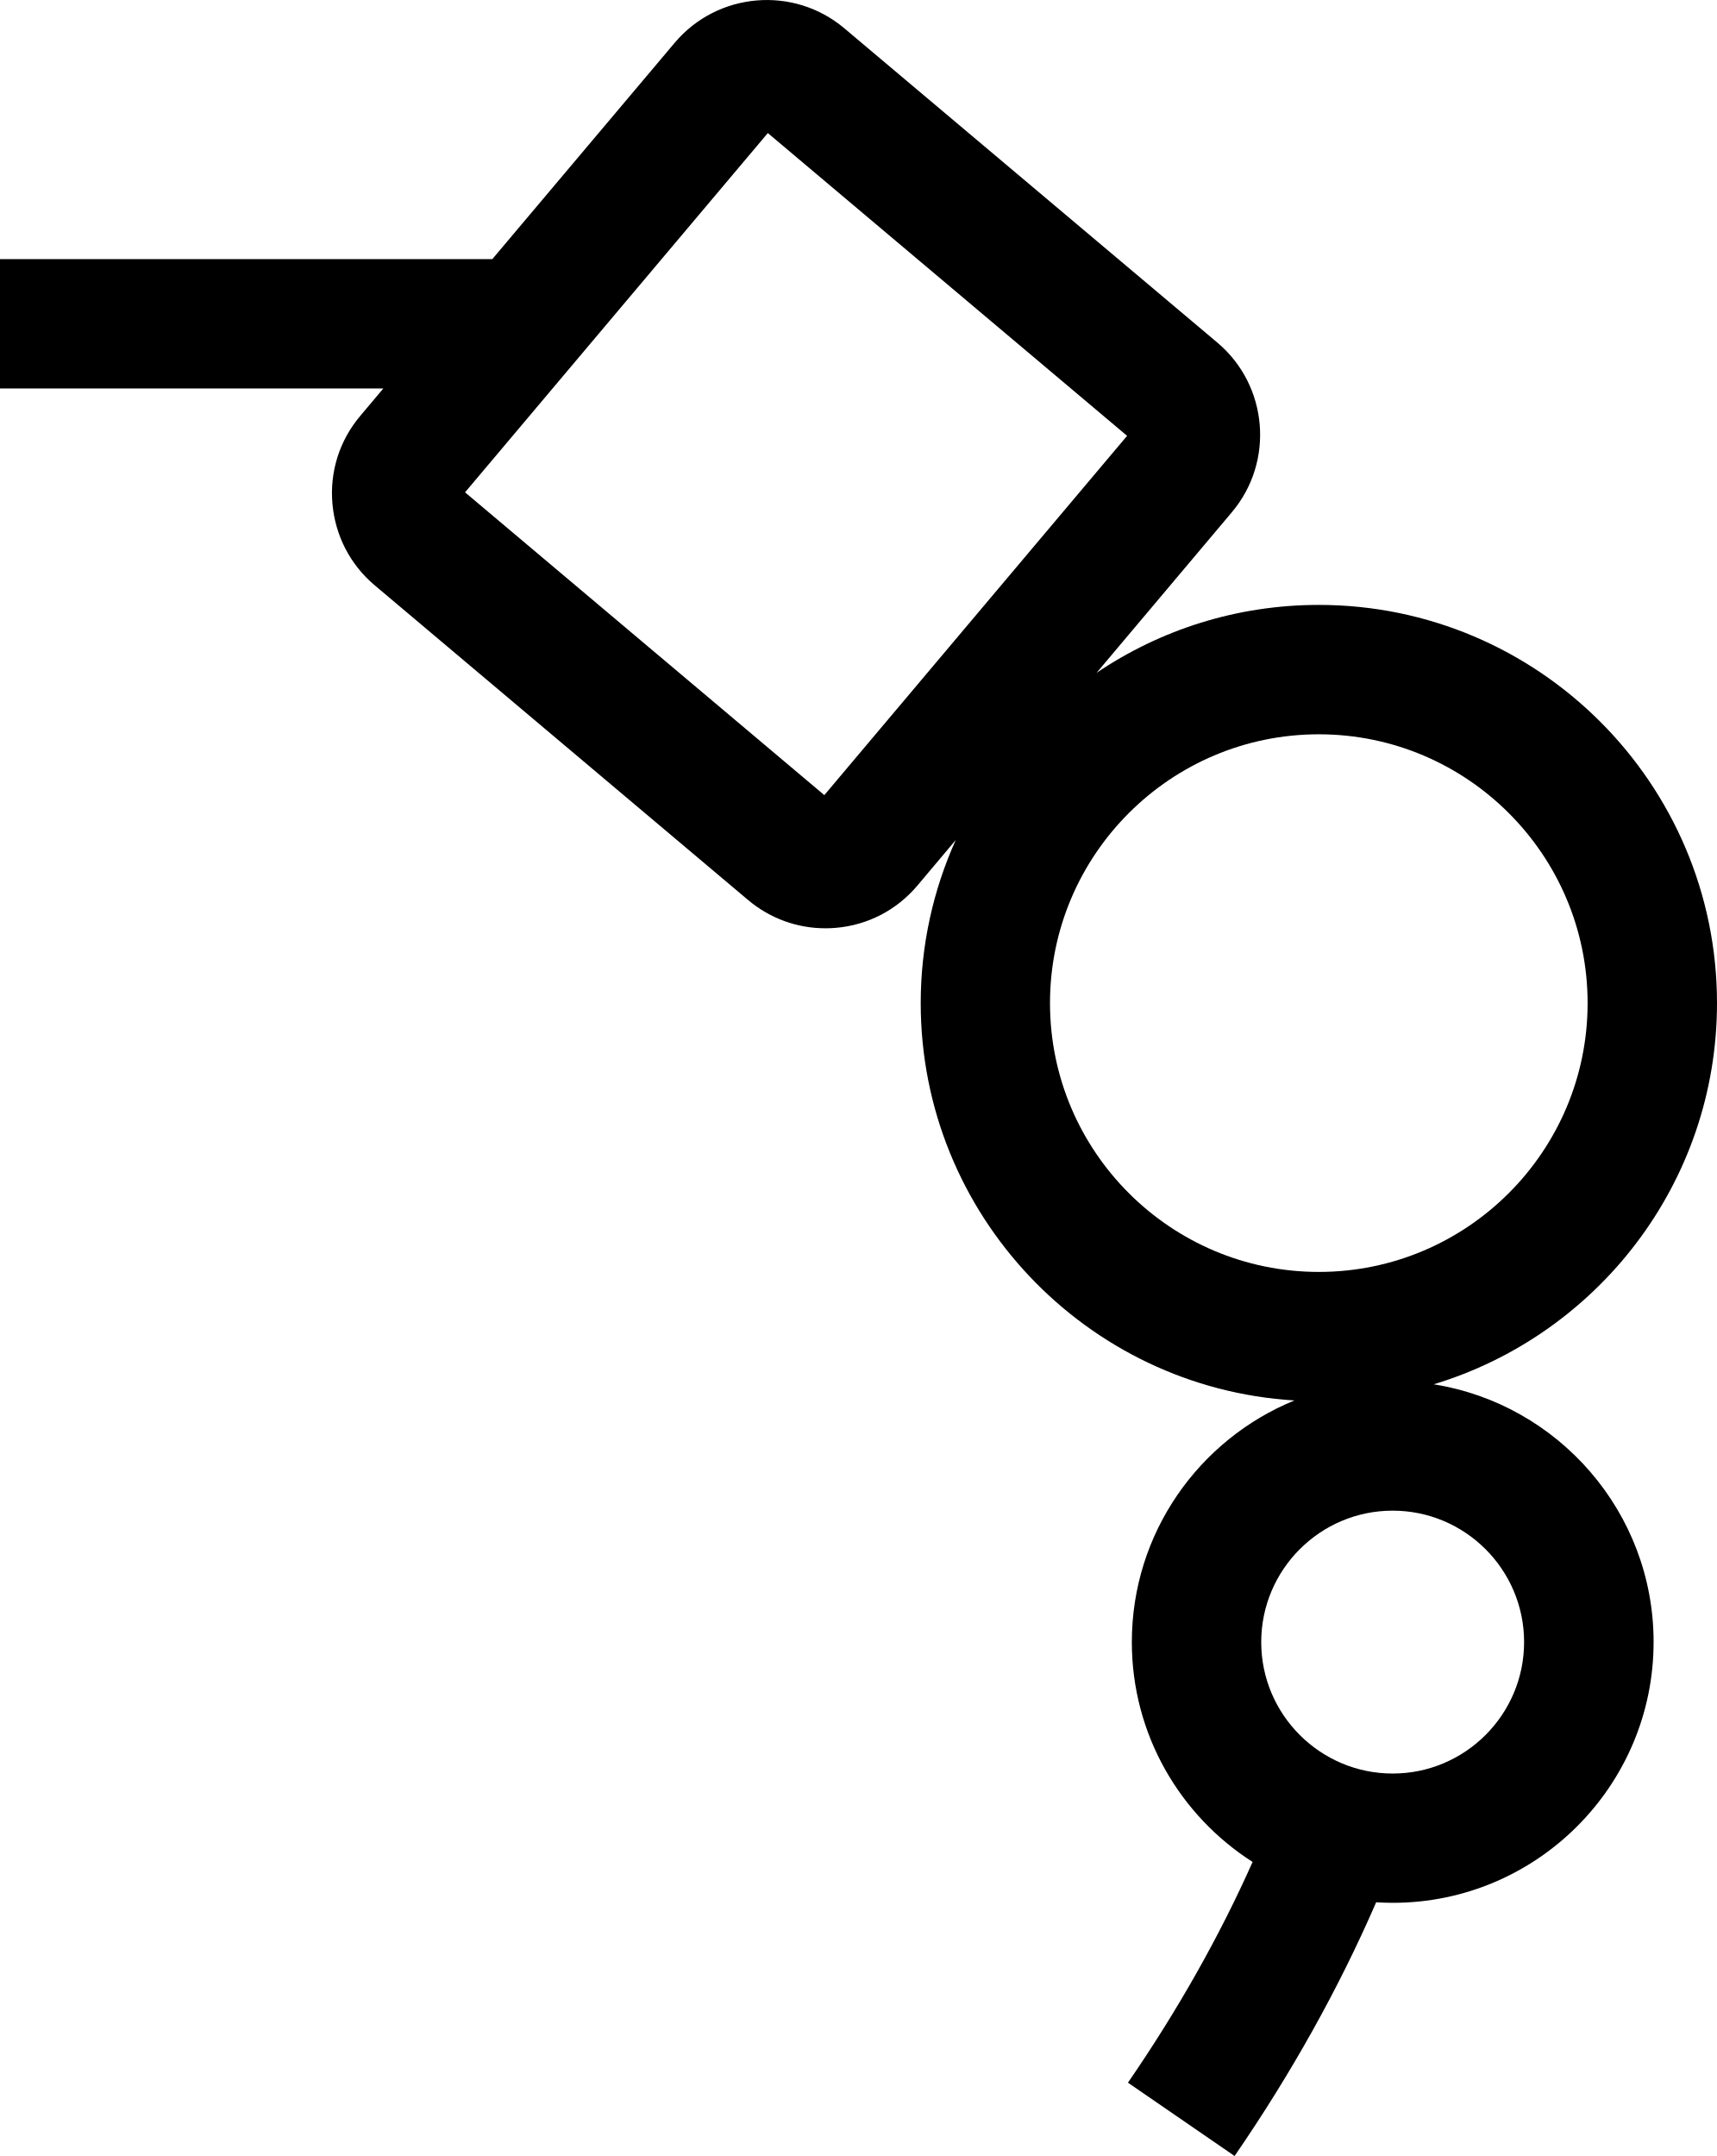
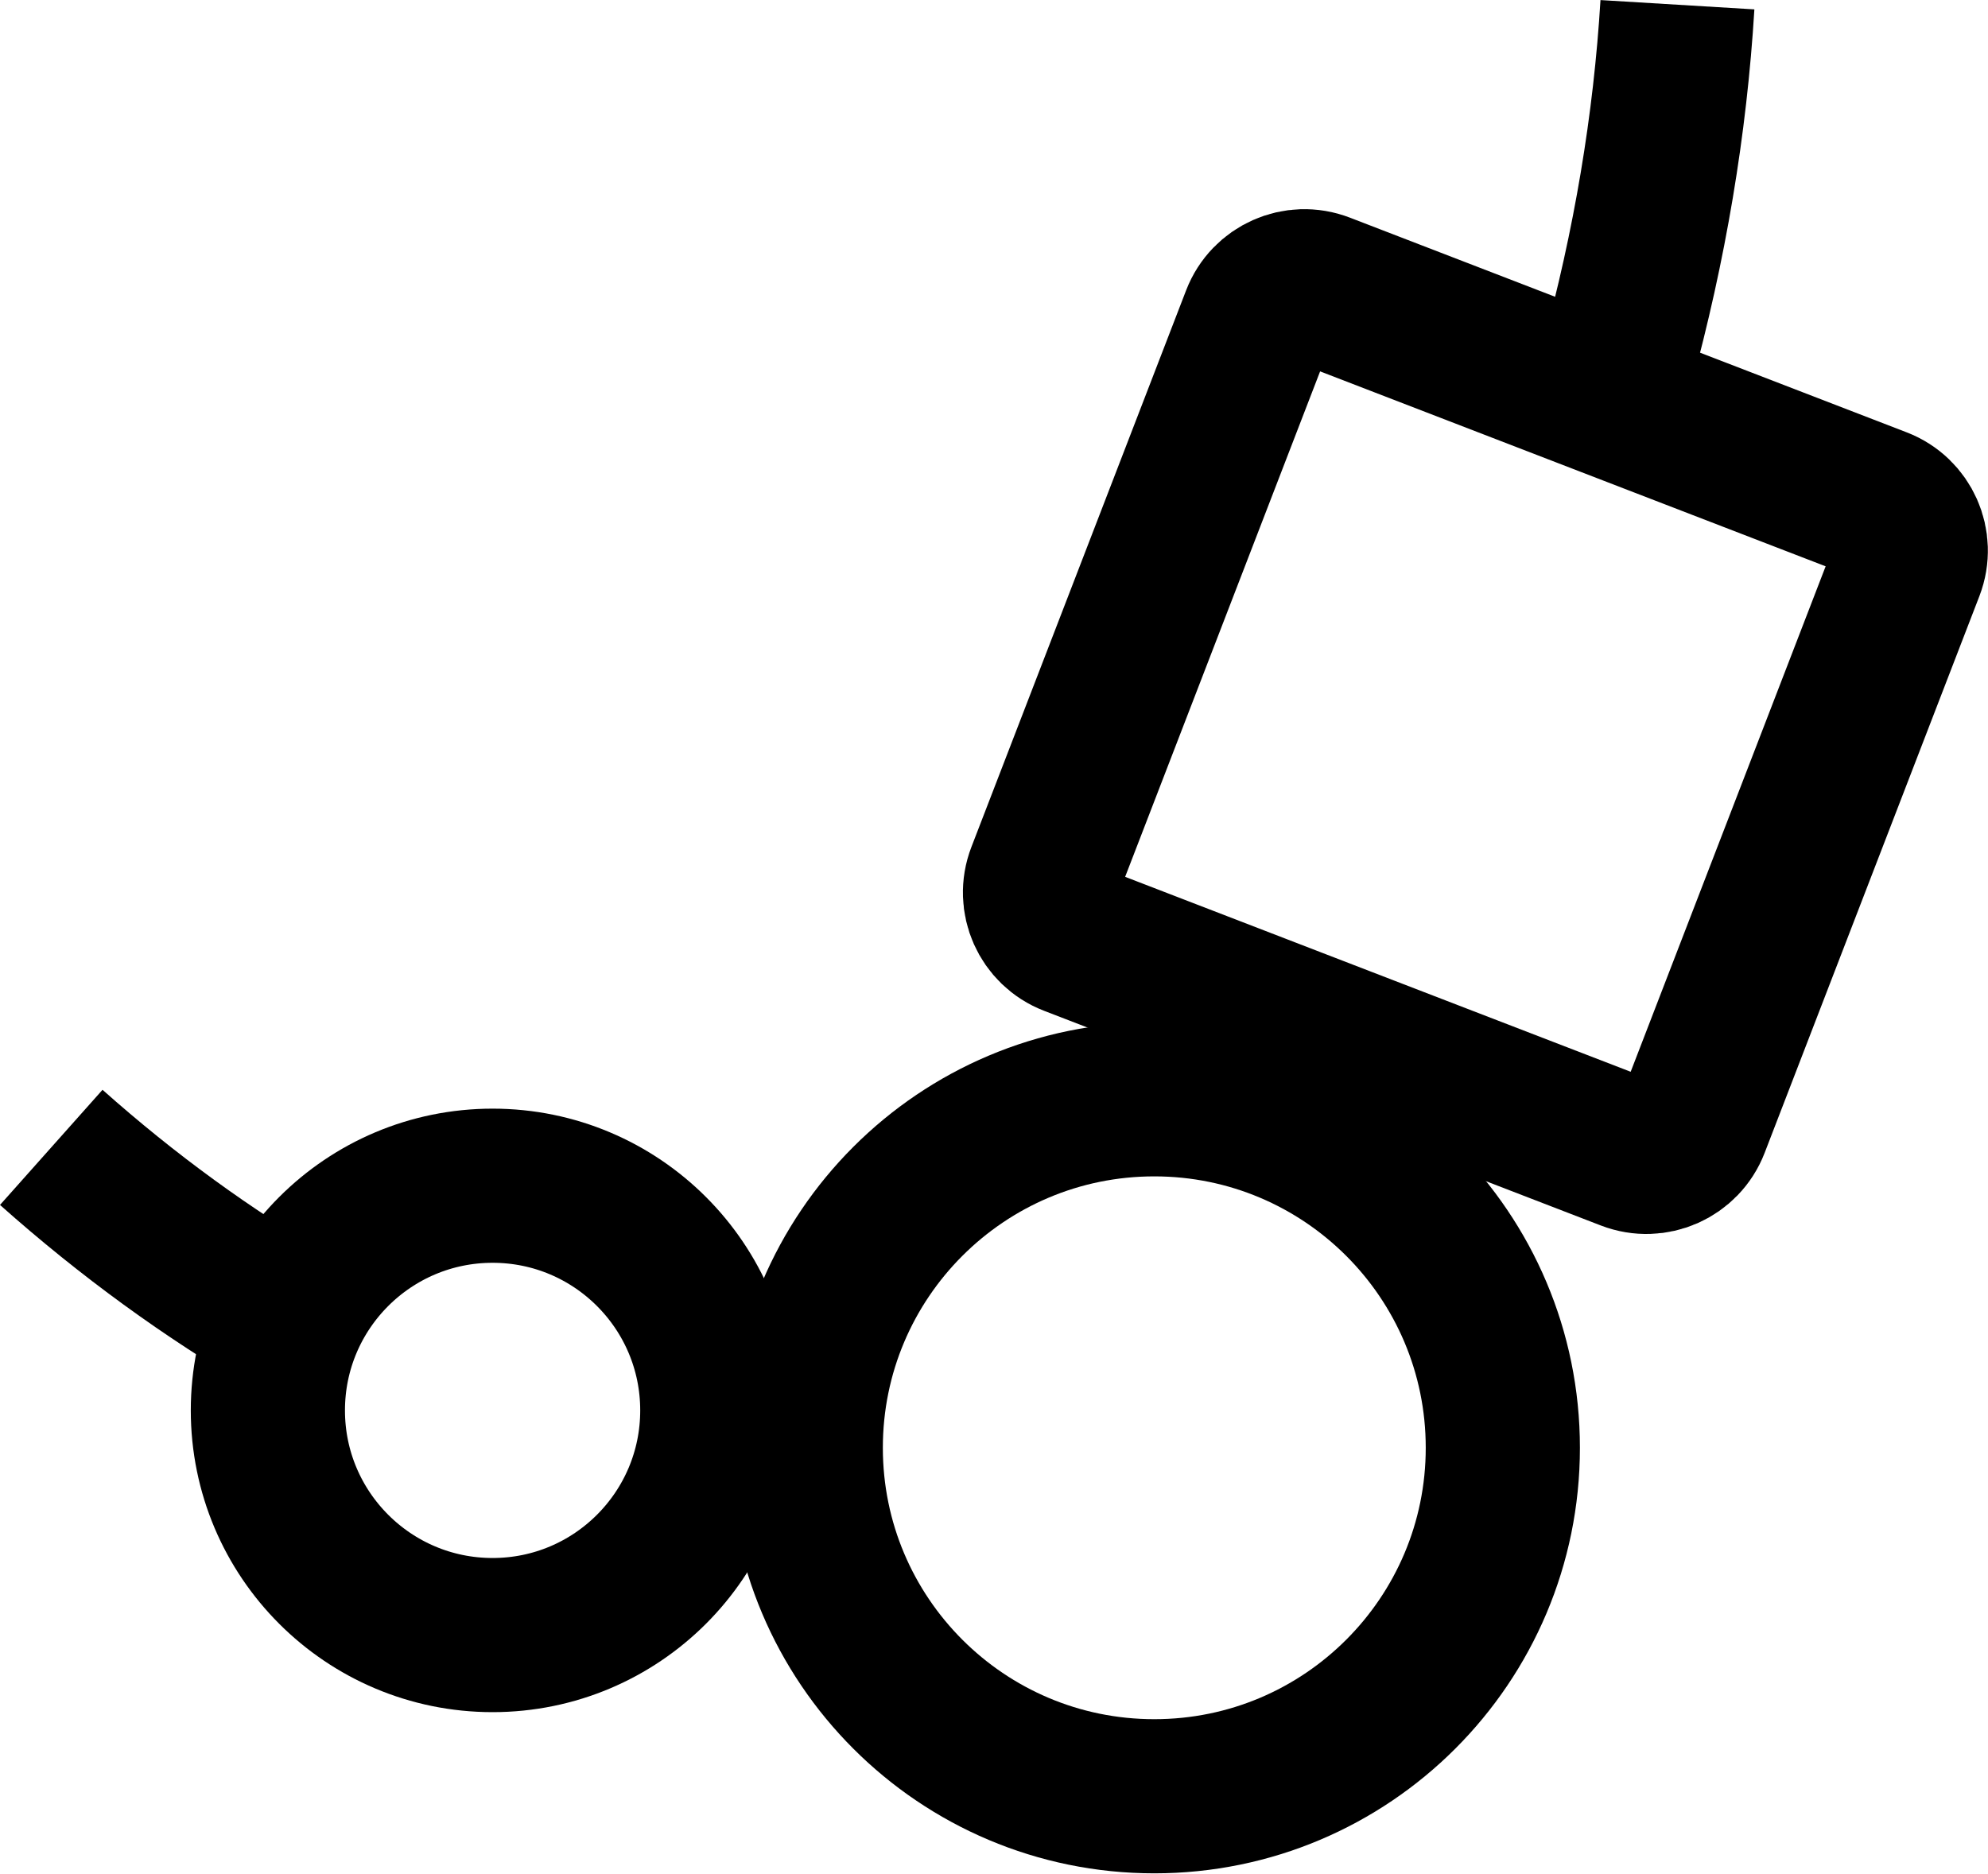
- <svg xmlns="http://www.w3.org/2000/svg" viewBox="0 0 159.24 199.95">
-   <path fill="currentColor" d="M132.94,128.39c15.2-4.58,26.3-18.69,26.3-35.36,0-20.36-16.57-36.93-36.93-36.93-7.63,0-14.72,2.32-20.61,6.3l12.55-14.9c3.96-4.7,3.36-11.75-1.34-15.72L78.3,2.62c-4.7-3.96-11.75-3.36-15.72,1.34l-16.92,20.07H0v12h35.55l-2.14,2.54c-1.92,2.28-2.84,5.17-2.58,8.14s1.65,5.66,3.93,7.58l34.61,29.17c2.03,1.71,4.55,2.63,7.17,2.63.32,0,.64-.01.97-.04,2.97-.25,5.66-1.65,7.58-3.93l3.55-4.22c-2.08,4.62-3.25,9.74-3.25,15.13,0,19.6,15.35,35.68,34.66,36.85-8.84,3.61-15.08,12.29-15.08,22.41,0,8.56,4.47,16.09,11.2,20.39-3.07,6.89-6.94,13.75-11.56,20.47l9.89,6.8c5.29-7.7,9.68-15.58,13.13-23.53.51.03,1.02.05,1.54.05,13.34,0,24.19-10.85,24.19-24.19,0-12.05-8.86-22.07-20.41-23.9ZM76.45,73.74l-33.32-28.08,28.08-33.32,33.32,28.08-28.08,33.32ZM97.38,93.03c0-13.75,11.18-24.93,24.93-24.93s24.93,11.18,24.93,24.93-11.18,24.93-24.93,24.93-24.93-11.18-24.93-24.93ZM129.16,164.48c-6.72,0-12.19-5.47-12.19-12.19s5.47-12.19,12.19-12.19,12.19,5.47,12.19,12.19-5.47,12.19-12.19,12.19Z" />
+ <svg xmlns="http://www.w3.org/2000/svg" viewBox="0 0 206.31 194.45">
+   <defs>
+     <style>.cls-1{fill:none;stroke:currentColor;stroke-miterlimit:10;stroke-width:16px;}</style>
+   </defs>
+   <rect class="cls-1" x="117.01" y="38.79" width="72.23" height="72.23" rx="5.15" ry="5.15" transform="translate(278.1 -41.02) rotate(111.09)" />
+   <circle class="cls-1" cx="119.79" cy="150.27" r="36.17" />
+   <path class="cls-1" d="M30.28,137.26c-8.65-5.02-17.03-11.11-24.96-18.17" />
+   <path class="cls-1" d="M174.08.49c-.75,12.4-2.86,25.02-6.32,37.61" />
+   <circle class="cls-1" cx="51.12" cy="146.39" r="23.32" />
</svg>
